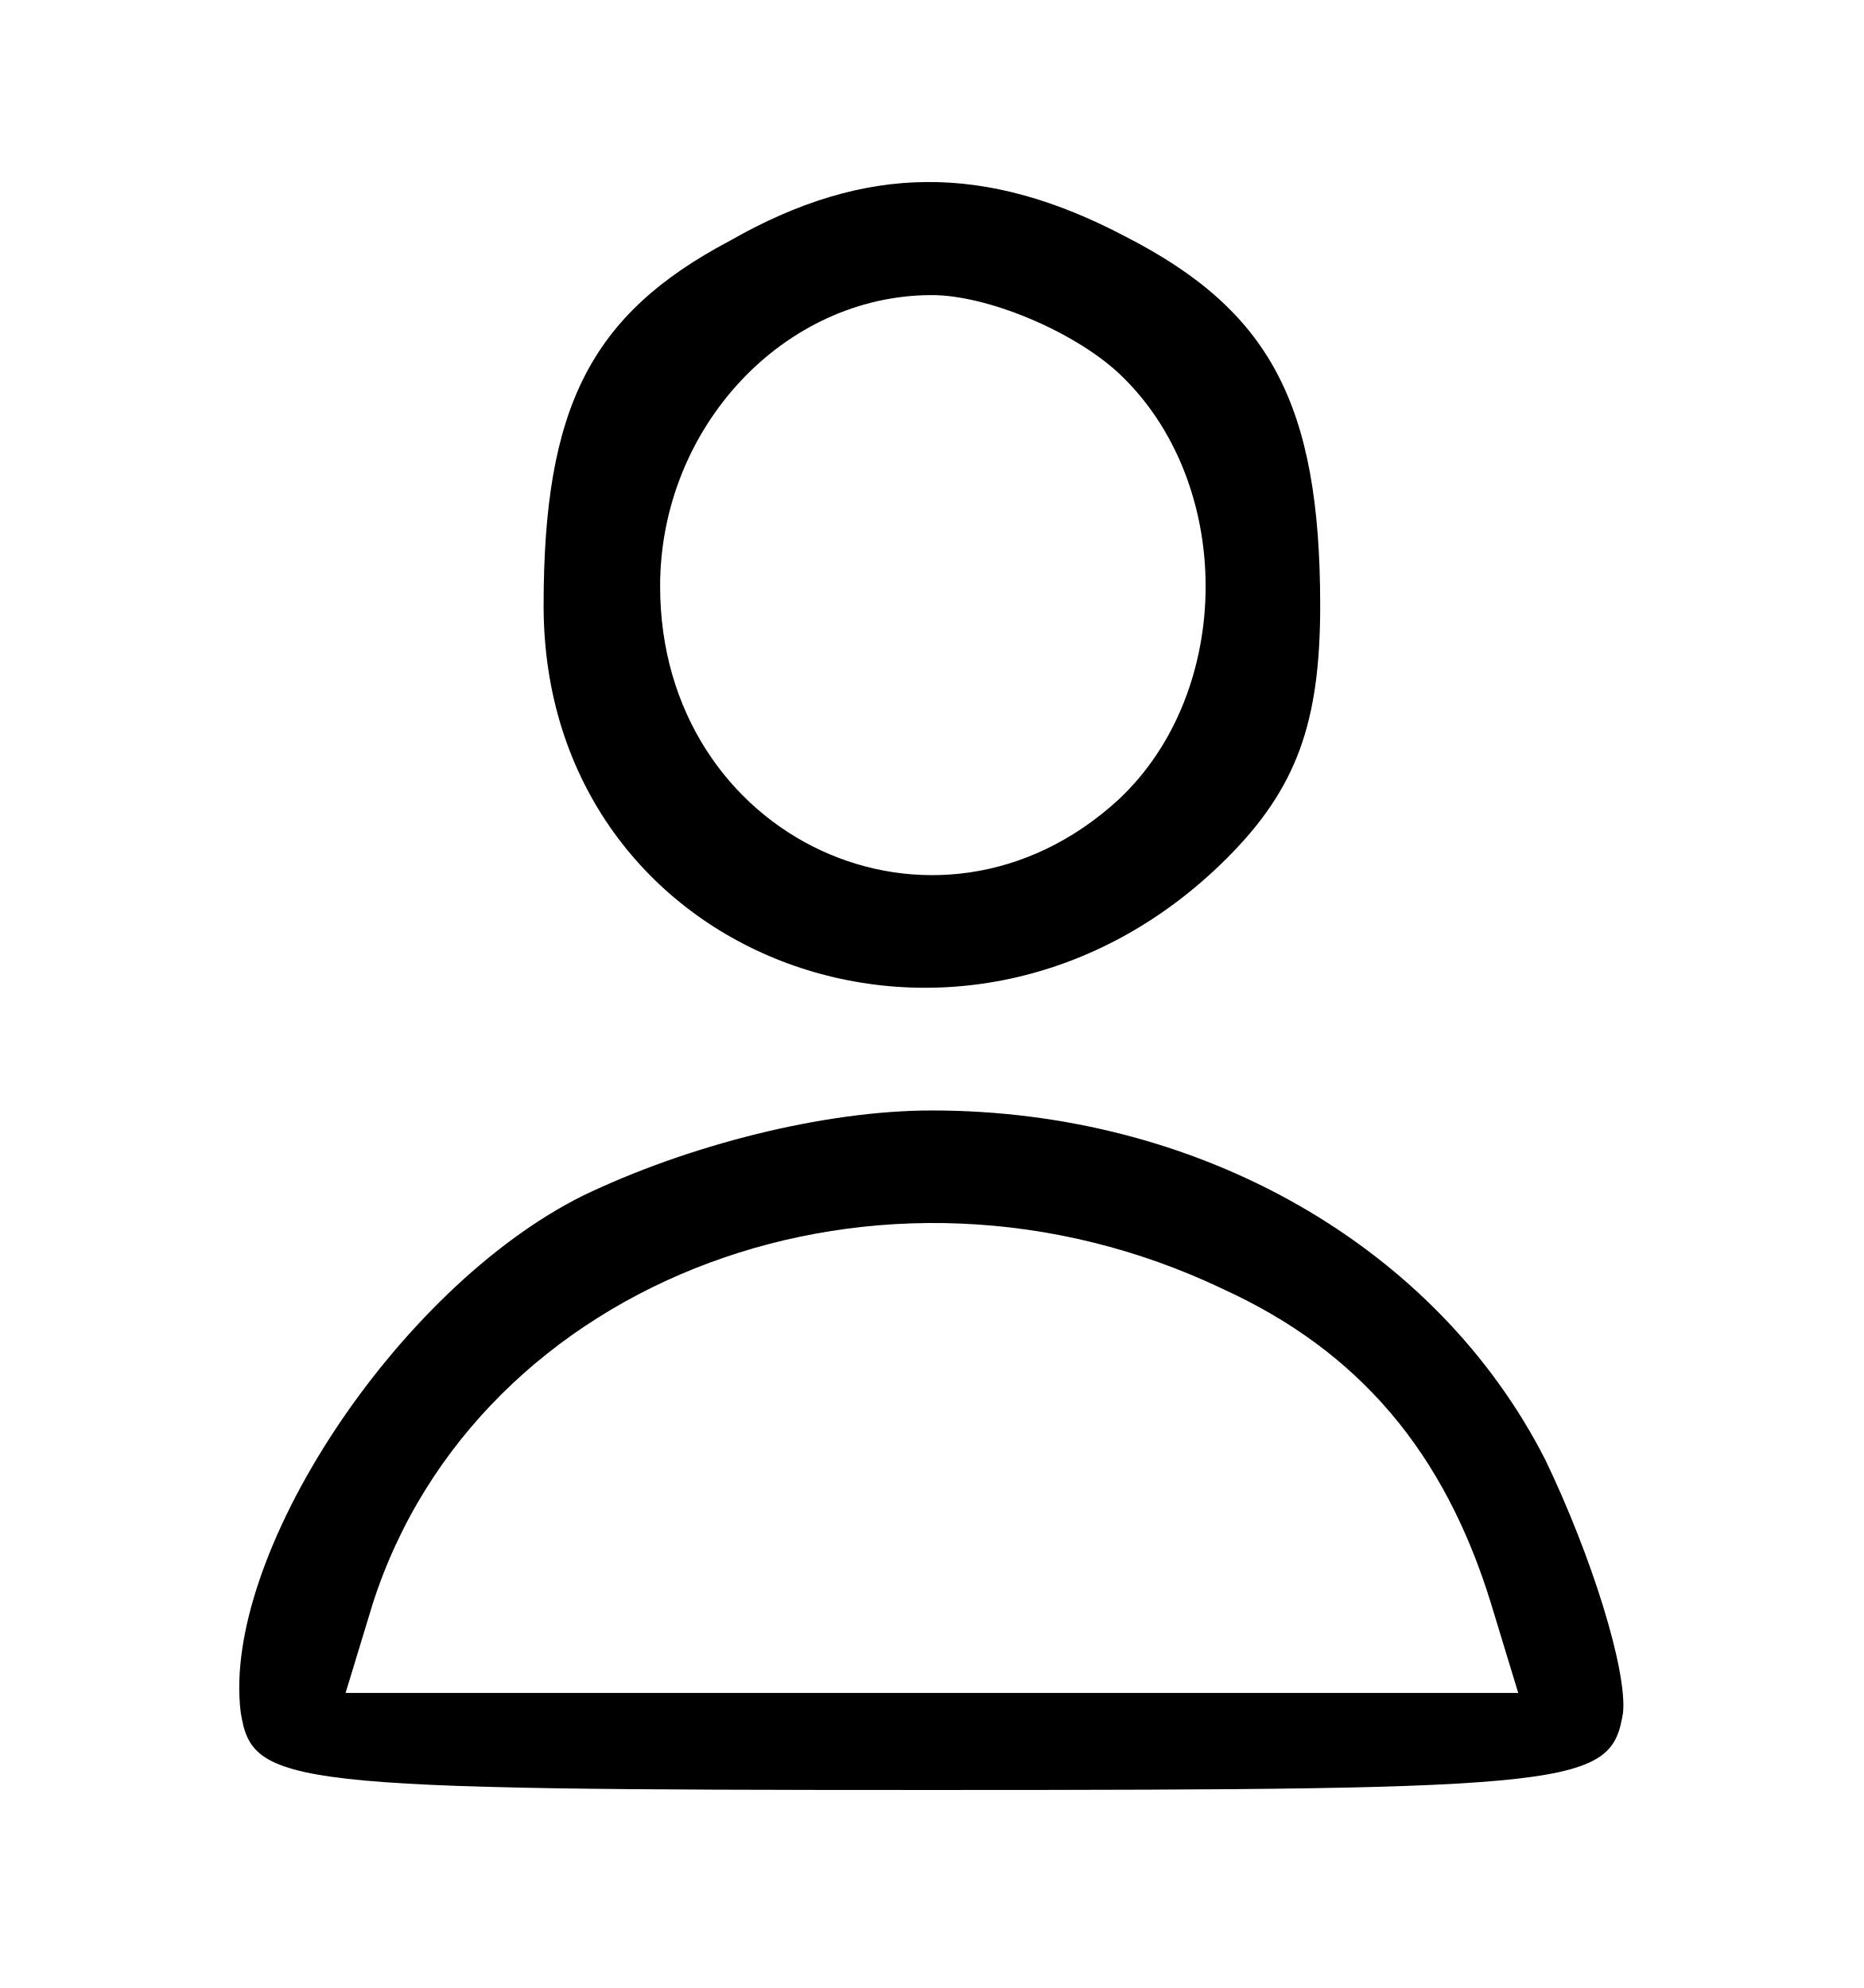
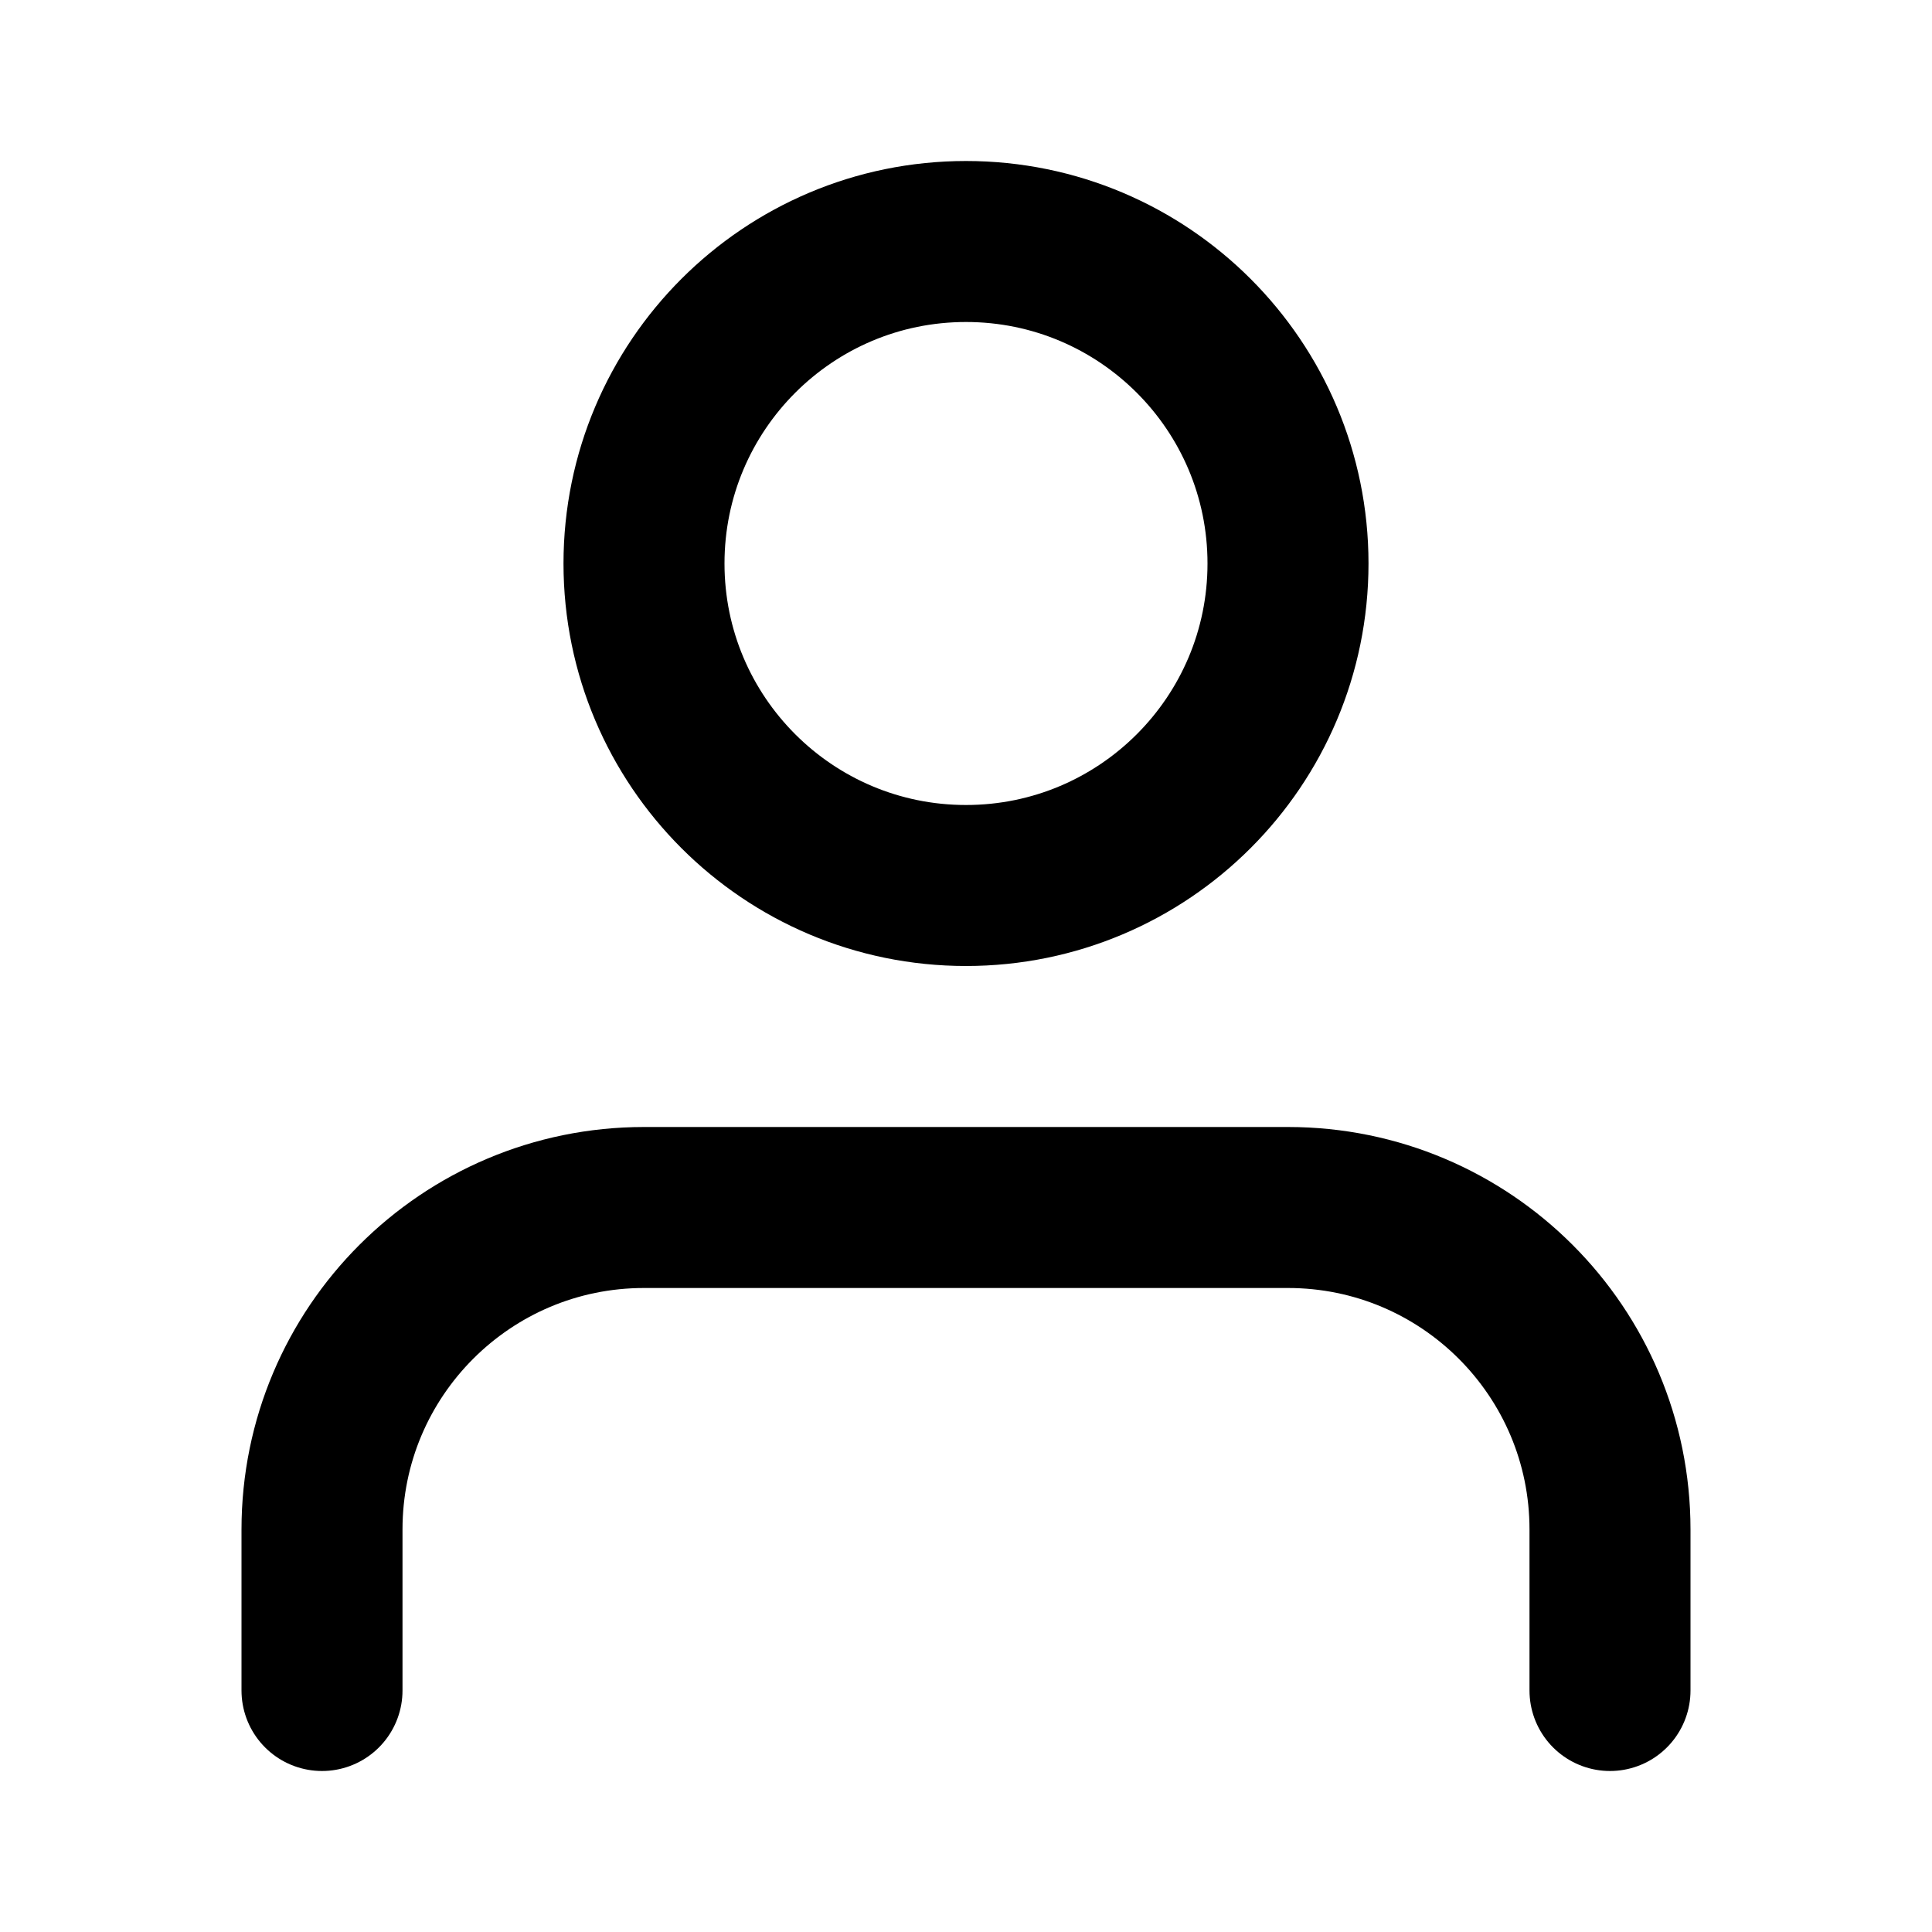
- <svg xmlns="http://www.w3.org/2000/svg" width="45px" height="48px" viewBox="0 0 45 45" version="1.1">
+ <svg xmlns="http://www.w3.org/2000/svg" width="48px" height="px" viewBox="0 0 48 48" version="1.1">
  <g id="surface1">
-     <path style=" stroke:none;fill-rule:nonzero;fill:rgb(0%,0%,0%);fill-opacity:1;" d="M 17.625 4.312 C 14.25 6.094 13.125 8.344 13.125 13.125 C 13.125 21.75 23.344 25.5 29.625 19.219 C 31.312 17.531 31.875 15.938 31.875 13.125 C 31.875 8.25 30.656 6 27.188 4.219 C 23.812 2.438 20.906 2.438 17.625 4.312 Z M 27 7.5 C 29.812 10.125 29.812 15.188 27 17.812 C 22.594 21.844 15.938 18.75 15.938 12.656 C 15.938 8.812 18.938 5.625 22.5 5.625 C 23.812 5.625 25.875 6.469 27 7.5 Z M 27 7.5 " />
-     <path style=" stroke:none;fill-rule:nonzero;fill:rgb(0%,0%,0%);fill-opacity:1;" d="M 14.062 27.375 C 9.562 29.625 5.344 36.094 5.812 39.844 C 6.094 41.625 6.844 41.719 22.5 41.719 C 38.156 41.719 38.906 41.625 39.188 39.844 C 39.281 38.812 38.438 36.094 37.312 33.75 C 34.688 28.594 28.969 25.312 22.5 25.312 C 19.875 25.312 16.594 26.156 14.062 27.375 Z M 29.531 29.625 C 32.812 31.125 34.875 33.562 36 37.219 L 36.656 39.375 L 8.344 39.375 L 9 37.219 C 11.531 29.344 21.281 25.688 29.531 29.625 Z M 29.531 29.625 " />
+     <path style="fill:none;stroke-width:2;stroke-linecap:round;stroke-linejoin:round;stroke:rgb(0%,0%,0%);stroke-opacity:1;stroke-miterlimit:4;" d="M 20 21 L 20 19 C 20 16.791 18.209 15 16 15 L 8 15 C 5.791 15 4 16.791 4 19 L 4 21 " transform="matrix(2,0,0,2,0,0)" />
+     <path style="fill:none;stroke-width:2;stroke-linecap:round;stroke-linejoin:round;stroke:rgb(0%,0%,0%);stroke-opacity:1;stroke-miterlimit:4;" d="M 16 7 C 16 9.209 14.209 11 12 11 C 9.791 11 8 9.209 8 7 C 8 4.791 9.791 3 12 3 C 14.209 3 16 4.791 16 7 Z M 16 7 " transform="matrix(2,0,0,2,0,0)" />
  </g>
</svg>
